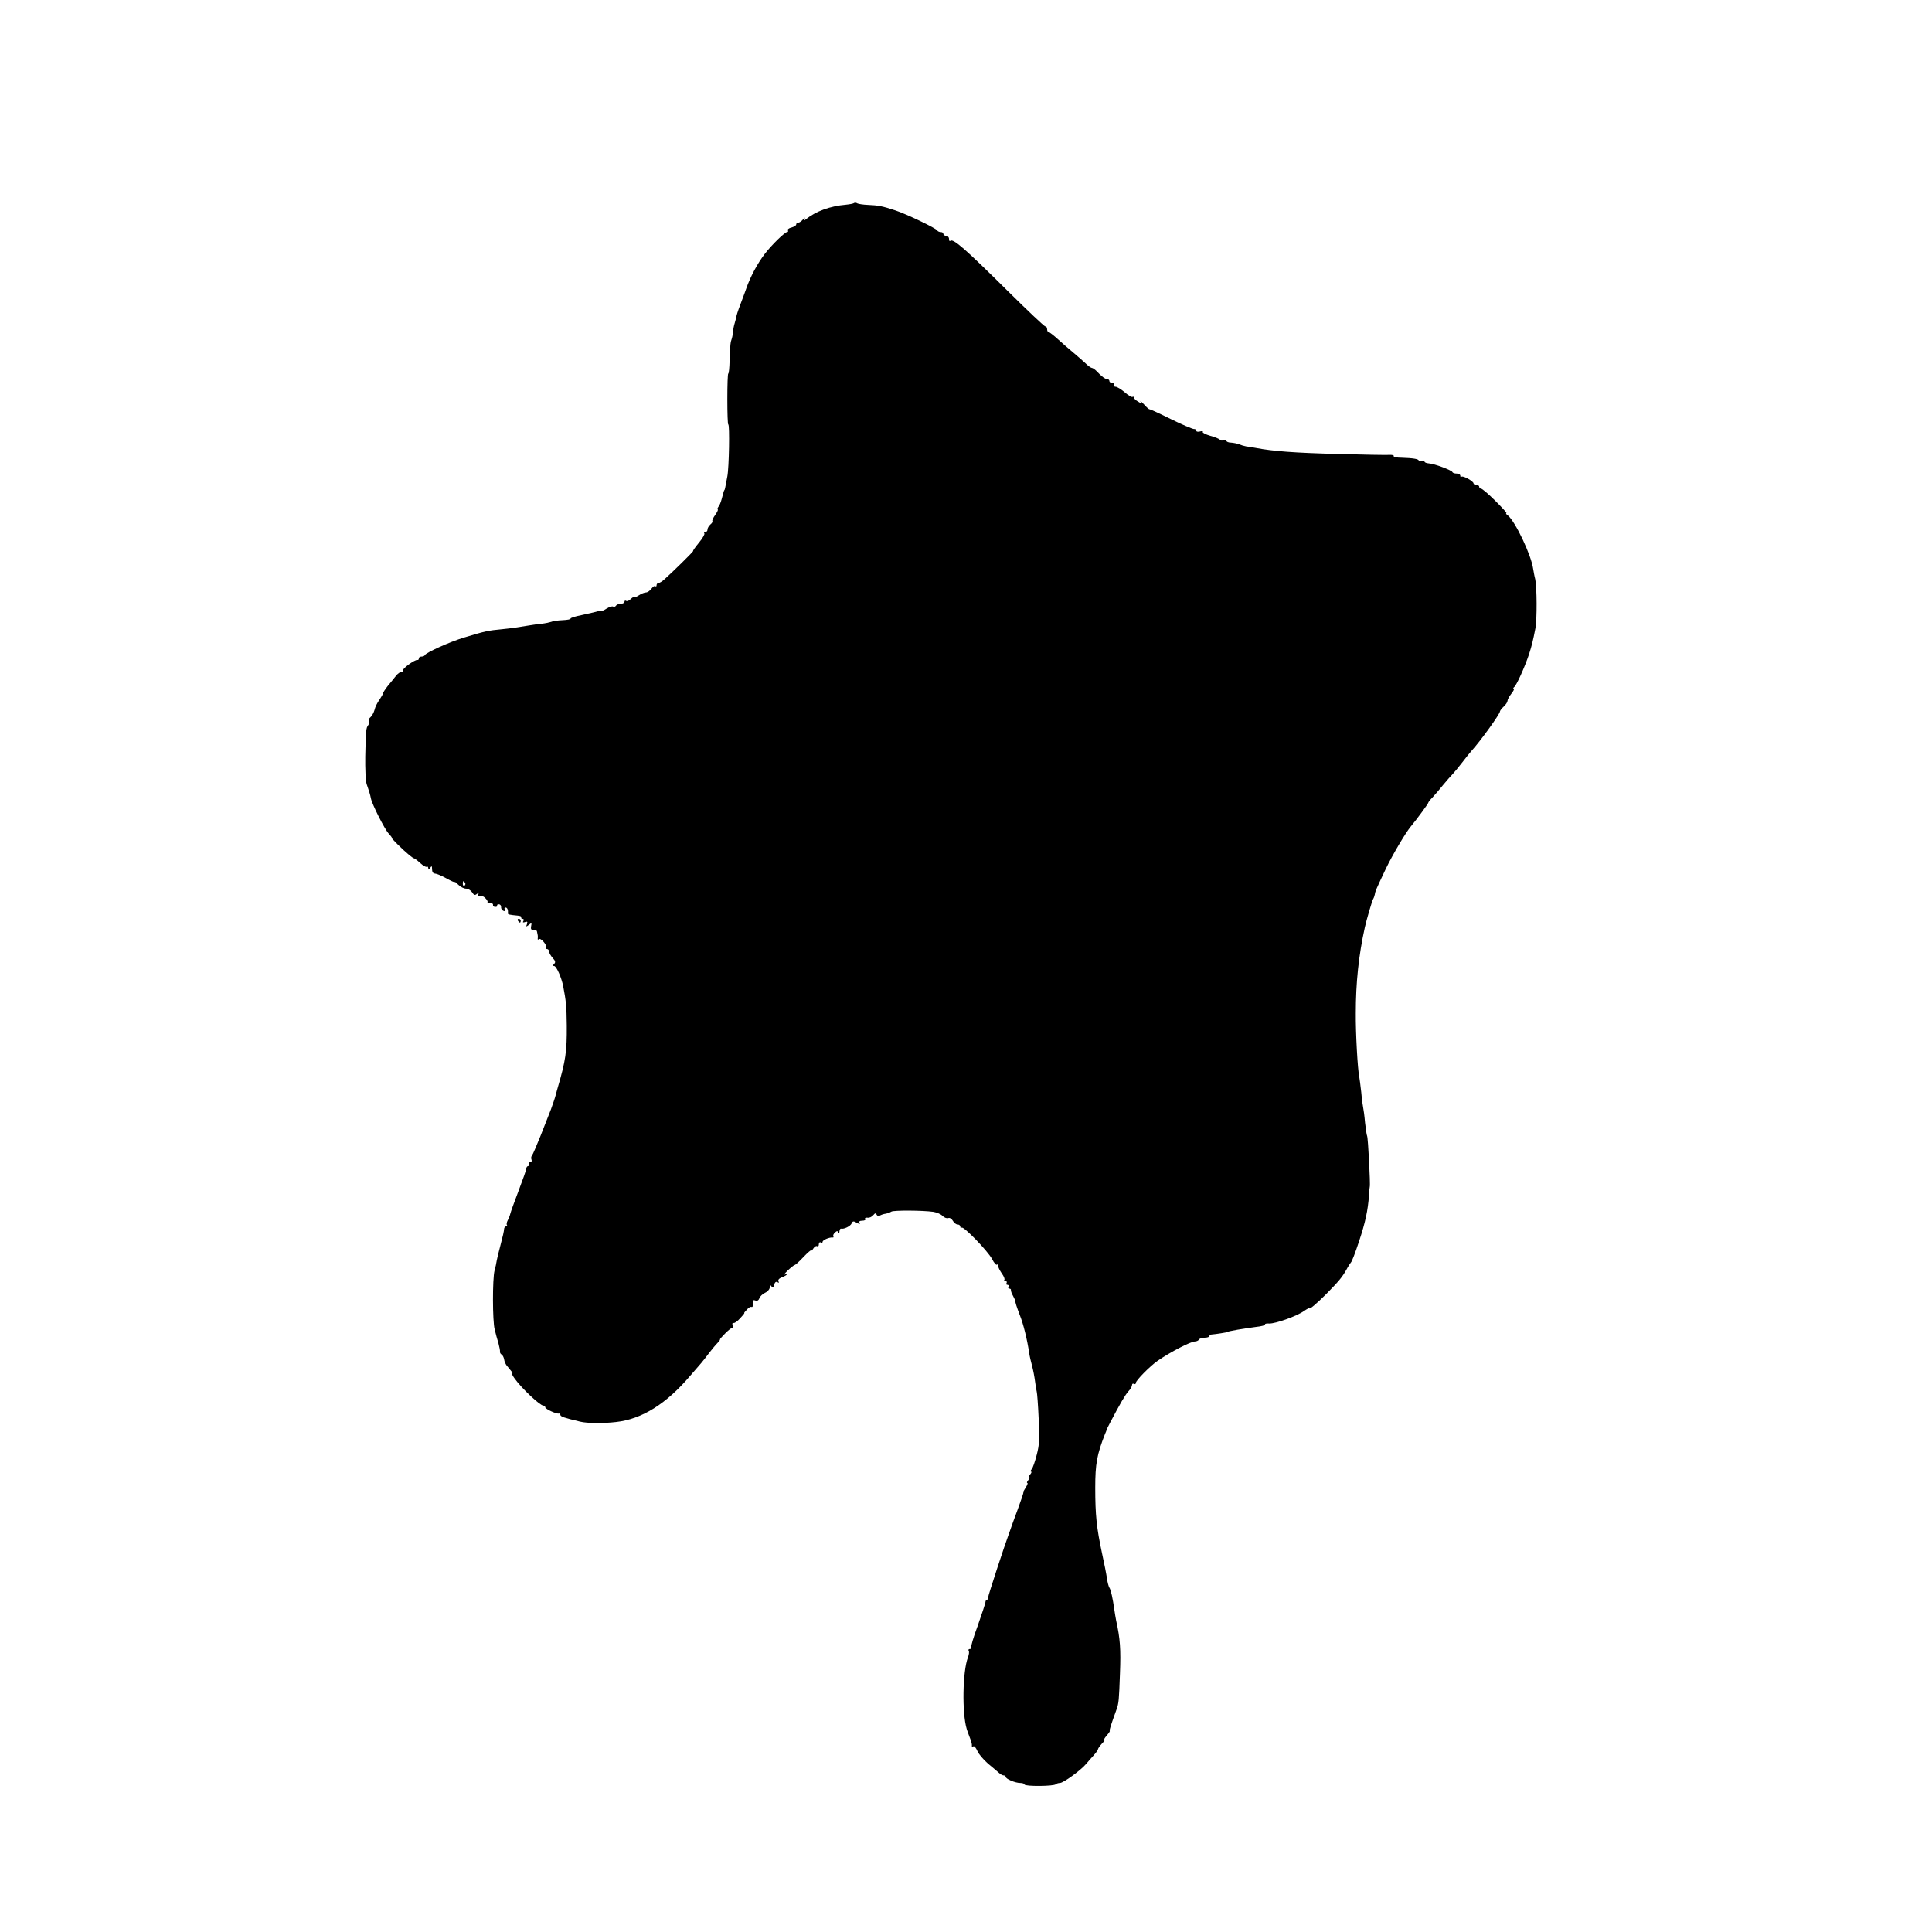
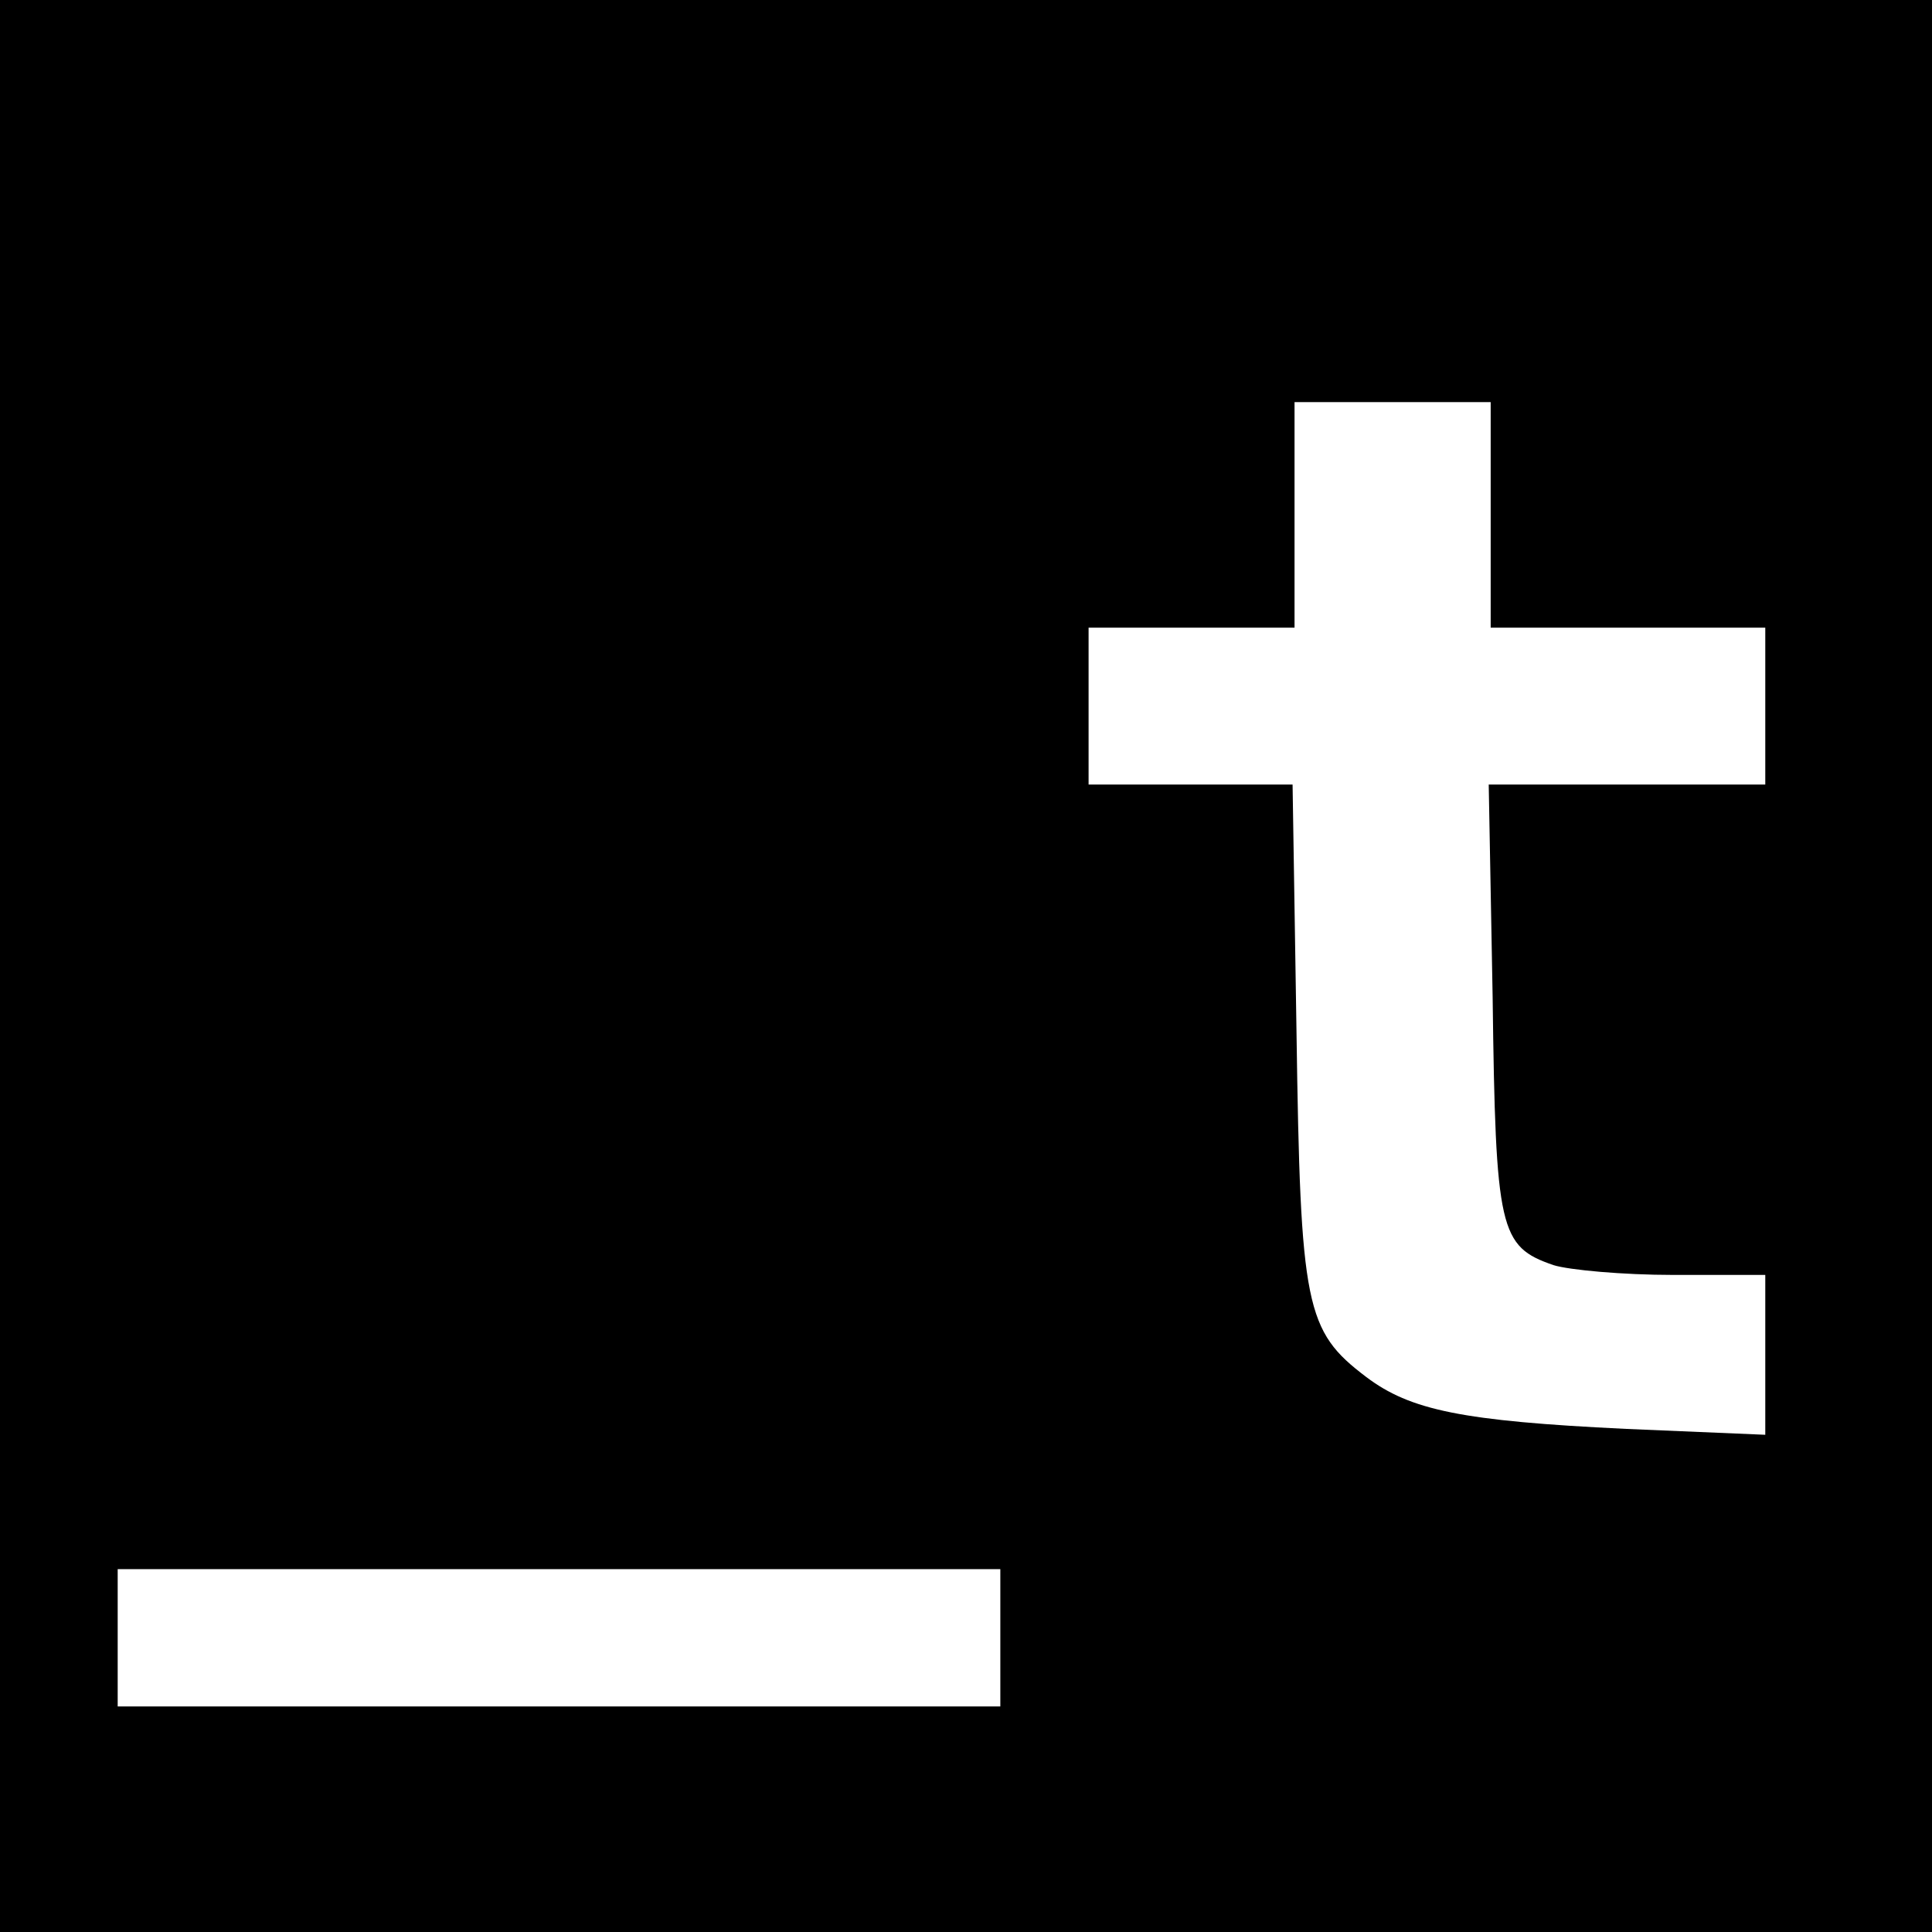
- <svg xmlns="http://www.w3.org/2000/svg" version="1.0" width="1024pt" height="1024pt" viewBox="0 0 1024 1024" preserveAspectRatio="xMidYMid meet">
-   <g transform="translate(0,1024) scale(0.1,-0.1)" fill="#000000" stroke="none">
-     <path d="M4527 9164 c-3 -3 -23 -7 -44 -9 -83 -7 -159 -35 -210 -76 -15 -12 -16 -12 -9 1 4 9 1 8 -7 -2 -8 -10 -19 -18 -26 -18 -6 0 -11 -4 -11 -10 0 -5 -11 -12 -25 -16 -14 -3 -22 -10 -19 -15 3 -5 1 -9 -4 -9 -12 0 -82 -68 -118 -115 -40 -52 -78 -124 -99 -185 -1 -3 -5 -14 -9 -25 -29 -76 -38 -102 -42 -118 -2 -10 -6 -28 -10 -40 -4 -12 -8 -33 -9 -47 -1 -14 -5 -32 -8 -40 -6 -17 -6 -21 -10 -112 -1 -38 -4 -68 -7 -68 -3 0 -5 -61 -5 -135 0 -74 2 -135 5 -135 8 0 4 -230 -5 -275 -11 -59 -13 -70 -15 -72 -3 -3 -3 -3 -15 -48 -4 -16 -12 -36 -18 -42 -5 -7 -6 -13 -3 -13 4 0 -2 -13 -13 -29 -11 -15 -18 -30 -15 -33 2 -3 -2 -11 -11 -18 -8 -7 -15 -19 -15 -26 0 -8 -5 -14 -12 -14 -6 0 -8 -3 -5 -7 4 -3 -9 -26 -29 -50 -19 -23 -33 -43 -30 -43 5 0 -111 -114 -154 -152 -11 -10 -24 -18 -30 -18 -5 0 -10 -5 -10 -12 0 -6 -3 -8 -7 -5 -3 4 -12 -2 -20 -13 -8 -11 -21 -20 -29 -20 -8 0 -26 -7 -39 -16 -14 -9 -25 -13 -25 -9 0 3 -7 -1 -16 -9 -8 -9 -20 -14 -25 -11 -5 4 -9 1 -9 -4 0 -6 -9 -11 -19 -11 -11 0 -23 -5 -26 -10 -4 -6 -10 -8 -15 -5 -5 3 -20 -1 -34 -10 -13 -9 -28 -15 -32 -14 -5 1 -12 0 -16 -1 -14 -4 -22 -6 -85 -20 -35 -7 -61 -15 -59 -19 2 -3 -17 -7 -42 -8 -25 -1 -53 -5 -61 -9 -9 -3 -32 -8 -51 -10 -19 -2 -46 -5 -60 -8 -60 -10 -99 -16 -150 -21 -73 -7 -85 -9 -200 -44 -77 -23 -202 -80 -208 -93 -2 -5 -10 -8 -18 -8 -8 0 -14 -4 -14 -10 0 -5 -3 -9 -7 -8 -13 4 -84 -48 -76 -55 3 -4 0 -7 -8 -7 -8 -1 -22 -11 -31 -23 -9 -12 -29 -36 -43 -53 -14 -18 -25 -35 -25 -39 0 -4 -9 -19 -19 -34 -11 -15 -23 -39 -26 -54 -4 -14 -13 -31 -21 -38 -8 -6 -11 -15 -8 -21 3 -5 1 -14 -4 -21 -12 -15 -13 -27 -16 -167 -1 -63 2 -128 7 -145 6 -16 12 -37 15 -45 3 -8 6 -23 8 -32 6 -31 73 -164 94 -186 11 -12 19 -22 16 -22 -6 0 60 -65 93 -92 12 -10 24 -18 27 -18 2 0 17 -11 31 -24 15 -14 30 -23 35 -20 4 3 8 -1 8 -8 0 -9 3 -9 10 2 8 12 10 11 10 -7 0 -14 6 -23 15 -23 8 0 35 -11 60 -25 25 -14 45 -23 45 -20 0 3 9 -4 20 -15 11 -11 29 -20 40 -20 11 0 25 -9 32 -19 10 -16 15 -18 27 -8 12 9 13 9 7 0 -6 -11 -3 -14 19 -13 10 1 33 -25 29 -31 -2 -4 4 -6 14 -5 9 0 16 -4 15 -10 -1 -6 4 -11 12 -11 8 0 12 3 10 7 -2 4 2 7 9 7 7 0 13 -7 12 -15 -1 -8 5 -17 13 -20 8 -3 11 0 7 7 -4 6 -2 11 3 11 10 0 15 -13 13 -31 -1 -6 10 -8 52 -12 13 -1 22 -5 19 -9 -2 -5 1 -8 7 -8 6 0 8 -5 4 -12 -5 -7 -2 -9 9 -5 12 4 14 2 10 -11 -6 -15 -5 -15 10 -4 14 12 16 11 12 -7 -3 -16 1 -21 13 -19 9 2 17 -3 18 -9 1 -7 3 -16 4 -20 1 -5 1 -12 0 -18 -1 -5 2 -7 6 -3 9 10 45 -32 38 -43 -3 -5 0 -9 5 -9 6 0 11 -6 11 -13 0 -7 9 -23 19 -34 14 -15 17 -23 8 -32 -8 -8 -8 -11 0 -11 12 0 39 -61 48 -107 15 -78 18 -106 19 -208 1 -139 -6 -187 -48 -330 -2 -5 -6 -23 -11 -40 -4 -16 -16 -50 -25 -75 -10 -25 -35 -88 -55 -140 -21 -52 -41 -99 -45 -104 -5 -5 -6 -15 -3 -22 3 -8 0 -14 -7 -14 -6 0 -8 -4 -5 -10 3 -5 1 -10 -4 -10 -6 0 -11 -6 -11 -12 0 -7 -19 -60 -41 -118 -22 -58 -42 -113 -44 -122 -2 -9 -8 -25 -14 -36 -6 -11 -7 -22 -4 -26 3 -3 2 -6 -4 -6 -5 0 -10 -6 -11 -12 -1 -15 -6 -37 -22 -98 -7 -25 -14 -56 -17 -70 -2 -14 -7 -38 -12 -55 -11 -43 -11 -268 1 -312 5 -21 14 -54 20 -73 5 -19 9 -39 8 -44 -1 -5 3 -12 8 -15 6 -3 12 -15 14 -26 1 -11 8 -25 13 -32 6 -7 16 -19 23 -28 7 -8 10 -15 7 -15 -4 0 2 -12 13 -27 37 -52 134 -143 152 -143 5 0 10 -4 10 -9 0 -9 60 -37 73 -33 4 1 7 -2 7 -7 0 -9 20 -16 105 -36 36 -9 122 -10 190 -2 137 15 267 96 394 246 22 25 48 56 58 67 10 12 29 36 43 55 14 18 33 41 43 51 9 10 15 18 13 18 -3 0 10 15 27 32 18 18 35 32 39 30 4 -1 5 5 1 14 -3 8 -1 14 5 12 5 -2 21 9 35 25 14 15 24 27 22 27 -3 0 3 8 13 18 9 11 20 17 25 15 7 -4 11 12 8 31 -1 5 5 6 13 3 9 -4 17 1 21 12 3 10 17 23 30 29 14 6 25 20 25 29 0 14 2 15 9 5 6 -10 10 -8 14 8 4 14 10 19 18 14 8 -4 10 -3 5 4 -4 8 3 16 18 22 14 5 26 12 26 15 0 4 -6 3 -12 -1 -7 -4 1 6 17 22 17 16 33 29 37 29 3 0 25 19 47 43 23 24 41 39 41 35 0 -4 5 0 11 10 6 9 14 15 20 12 5 -4 9 1 9 10 0 9 5 13 10 10 6 -3 10 -2 10 3 0 10 37 25 53 23 5 -1 6 2 4 6 -3 5 1 13 8 20 11 10 15 10 18 0 3 -7 6 -4 6 5 1 10 4 17 9 16 15 -4 50 13 56 28 5 12 10 13 27 3 15 -8 19 -8 15 0 -5 7 1 11 14 11 12 0 19 4 16 9 -4 5 2 8 11 7 10 -2 24 4 31 13 10 12 15 13 18 3 3 -6 11 -9 17 -5 7 4 21 9 31 10 11 2 24 7 30 11 11 8 167 7 223 -1 18 -3 40 -12 49 -22 9 -9 23 -14 30 -11 8 3 18 -4 24 -14 6 -11 17 -20 25 -20 8 0 15 -5 15 -12 0 -6 3 -8 7 -5 9 10 138 -123 161 -166 10 -20 22 -34 26 -30 3 3 6 1 6 -6 0 -7 9 -25 20 -41 11 -15 17 -30 13 -34 -3 -3 -1 -6 6 -6 7 0 9 -5 6 -10 -3 -6 -1 -10 5 -10 6 0 8 -5 5 -10 -3 -5 -1 -10 4 -10 6 0 10 -3 9 -7 -1 -5 4 -19 12 -33 7 -14 13 -26 12 -27 -2 -4 7 -31 23 -73 19 -47 39 -128 50 -202 2 -15 9 -45 15 -67 6 -22 13 -59 16 -83 3 -24 7 -48 9 -55 2 -6 7 -69 10 -140 6 -104 4 -140 -10 -193 -9 -36 -21 -71 -27 -77 -6 -7 -7 -13 -3 -13 4 0 2 -7 -5 -15 -7 -8 -9 -15 -5 -15 4 0 2 -7 -5 -15 -7 -8 -9 -15 -5 -15 4 0 0 -11 -9 -25 -9 -14 -15 -25 -12 -25 2 0 -12 -42 -31 -93 -19 -50 -35 -96 -37 -102 -2 -5 -6 -17 -9 -25 -22 -59 -110 -327 -110 -337 0 -7 -3 -13 -7 -13 -4 0 -7 -6 -7 -12 -1 -7 -19 -63 -41 -125 -23 -61 -38 -114 -35 -117 4 -3 1 -6 -6 -6 -7 0 -10 -4 -7 -9 4 -5 2 -21 -4 -36 -28 -74 -32 -294 -6 -380 3 -9 7 -22 23 -63 3 -9 5 -21 4 -25 -1 -5 3 -6 8 -3 5 3 14 -8 21 -24 7 -17 33 -47 57 -68 25 -20 51 -43 58 -49 8 -7 18 -13 24 -13 6 0 11 -3 11 -7 0 -12 51 -33 77 -33 13 0 23 -4 23 -8 0 -11 156 -10 166 1 4 4 14 7 22 7 18 0 109 66 138 100 12 14 31 36 43 49 12 13 21 27 21 31 0 3 9 16 20 28 12 12 18 22 14 22 -4 0 1 9 12 21 10 12 18 23 16 25 -3 4 5 28 36 114 12 33 13 51 18 190 5 128 1 186 -20 280 -3 14 -7 41 -10 60 -8 57 -18 104 -26 115 -4 6 -10 28 -13 50 -3 22 -15 82 -26 132 -29 136 -36 203 -36 348 0 126 9 176 52 285 4 8 7 17 8 20 0 3 9 21 19 40 53 101 80 147 97 166 11 11 19 26 19 33 0 7 5 9 10 6 6 -3 10 -1 10 5 0 13 75 89 115 117 68 47 176 103 199 103 8 0 18 5 21 10 3 6 17 10 31 10 13 0 24 4 24 8 0 5 6 9 13 9 17 1 82 11 82 13 0 4 90 19 152 27 29 3 51 9 48 13 -2 4 8 6 22 5 34 -1 146 39 184 66 16 11 29 18 29 15 0 -8 37 23 89 75 67 68 85 90 107 129 10 19 22 37 25 40 4 3 23 52 42 110 34 102 47 164 53 245 1 22 3 42 4 45 4 12 -9 260 -14 269 -2 3 -7 35 -11 71 -3 36 -8 72 -10 80 -2 8 -7 44 -10 80 -4 36 -9 74 -11 85 -8 36 -19 228 -18 335 0 160 15 306 48 455 8 37 38 140 44 150 4 6 7 17 9 25 2 16 6 25 58 135 37 77 106 193 133 225 27 32 92 120 92 125 0 3 10 16 23 29 12 13 38 43 57 67 19 23 42 49 51 58 8 9 31 36 50 61 18 24 41 52 49 61 49 54 150 195 150 208 0 4 9 16 20 26 11 10 20 24 20 30 0 7 9 24 21 39 11 14 17 26 12 26 -4 0 -3 4 2 8 12 8 56 105 79 174 15 47 21 71 34 138 9 49 8 218 -1 260 -5 19 -9 44 -11 55 -10 73 -95 252 -134 283 -9 6 -12 12 -8 12 5 0 -22 29 -58 65 -36 36 -70 65 -76 65 -5 0 -10 5 -10 10 0 6 -7 10 -15 10 -8 0 -15 4 -15 8 0 11 -56 43 -64 35 -3 -3 -6 -1 -6 5 0 7 -9 12 -19 12 -11 0 -21 3 -23 8 -4 10 -98 45 -125 46 -13 1 -23 5 -23 10 0 4 -7 6 -15 2 -8 -3 -15 -2 -15 2 0 9 -27 14 -92 16 -25 0 -44 4 -41 9 2 4 -8 7 -24 6 -15 -1 -140 1 -278 5 -223 6 -335 14 -430 32 -16 3 -39 7 -50 8 -11 2 -28 7 -37 11 -10 4 -29 8 -43 9 -14 0 -25 5 -25 10 0 4 -7 6 -15 3 -8 -4 -17 -2 -19 2 -3 5 -26 14 -51 21 -24 7 -42 16 -40 20 3 5 -4 6 -15 3 -11 -3 -20 -1 -20 5 0 5 -6 9 -12 8 -7 0 -62 23 -123 53 -60 30 -111 53 -113 52 -2 -1 -15 10 -29 26 -14 15 -22 22 -18 15 6 -11 3 -11 -14 0 -12 7 -21 16 -21 21 0 4 -4 6 -8 3 -4 -2 -23 9 -41 25 -19 16 -40 29 -48 29 -8 0 -11 5 -8 10 3 6 -1 10 -9 10 -9 0 -16 5 -16 10 0 6 -5 10 -10 10 -12 0 -32 15 -58 43 -9 9 -20 17 -25 17 -4 0 -19 10 -32 23 -13 12 -42 38 -65 57 -23 19 -61 52 -84 73 -22 20 -44 37 -48 37 -5 0 -8 7 -8 15 0 8 -4 15 -10 15 -5 0 -92 82 -194 183 -235 233 -295 285 -310 270 -3 -3 -6 1 -6 10 0 10 -7 17 -15 17 -8 0 -15 5 -15 10 0 6 -6 10 -14 10 -8 0 -16 4 -18 8 -4 11 -164 88 -223 107 -66 22 -91 27 -145 29 -25 1 -50 5 -56 8 -6 4 -14 5 -17 2z m-2062 -3603 c3 -5 2 -12 -3 -15 -5 -3 -9 1 -9 9 0 17 3 19 12 6z" />
-     <path d="M2745 5360 c3 -5 8 -10 11 -10 2 0 4 5 4 10 0 6 -5 10 -11 10 -5 0 -7 -4 -4 -10z" />
+ <svg xmlns="http://www.w3.org/2000/svg" version="1.0" width="197pt" height="197pt" viewBox="0 0 197 197" preserveAspectRatio="xMidYMid meet">
+   <g transform="translate(0,197) scale(0.1,-0.1)" fill="#000000" stroke="none">
+     <path d="M0 985 l0 -985 985 0 985 0 0 985 0 985 -985 0 -985 0 0 -985z m1520 460 l0 -115 140 0 140 0 0 -80 0 -80 -141 0 -141 0 4 -217 c3 -238 7 -254 62 -273 16 -5 71 -10 122 -10 l94 0 0 -82 0 -81 -142 6 c-167 8 -220 19 -265 53 -62 47 -67 71 -71 352 l-4 252 -104 0 -104 0 0 80 0 80 105 0 105 0 0 115 0 115 100 0 100 0 0 -115z m-500 -1145 l0 -70 -450 0 -450 0 0 70 0 70 450 0 450 0 0 -70z" />
  </g>
</svg>
